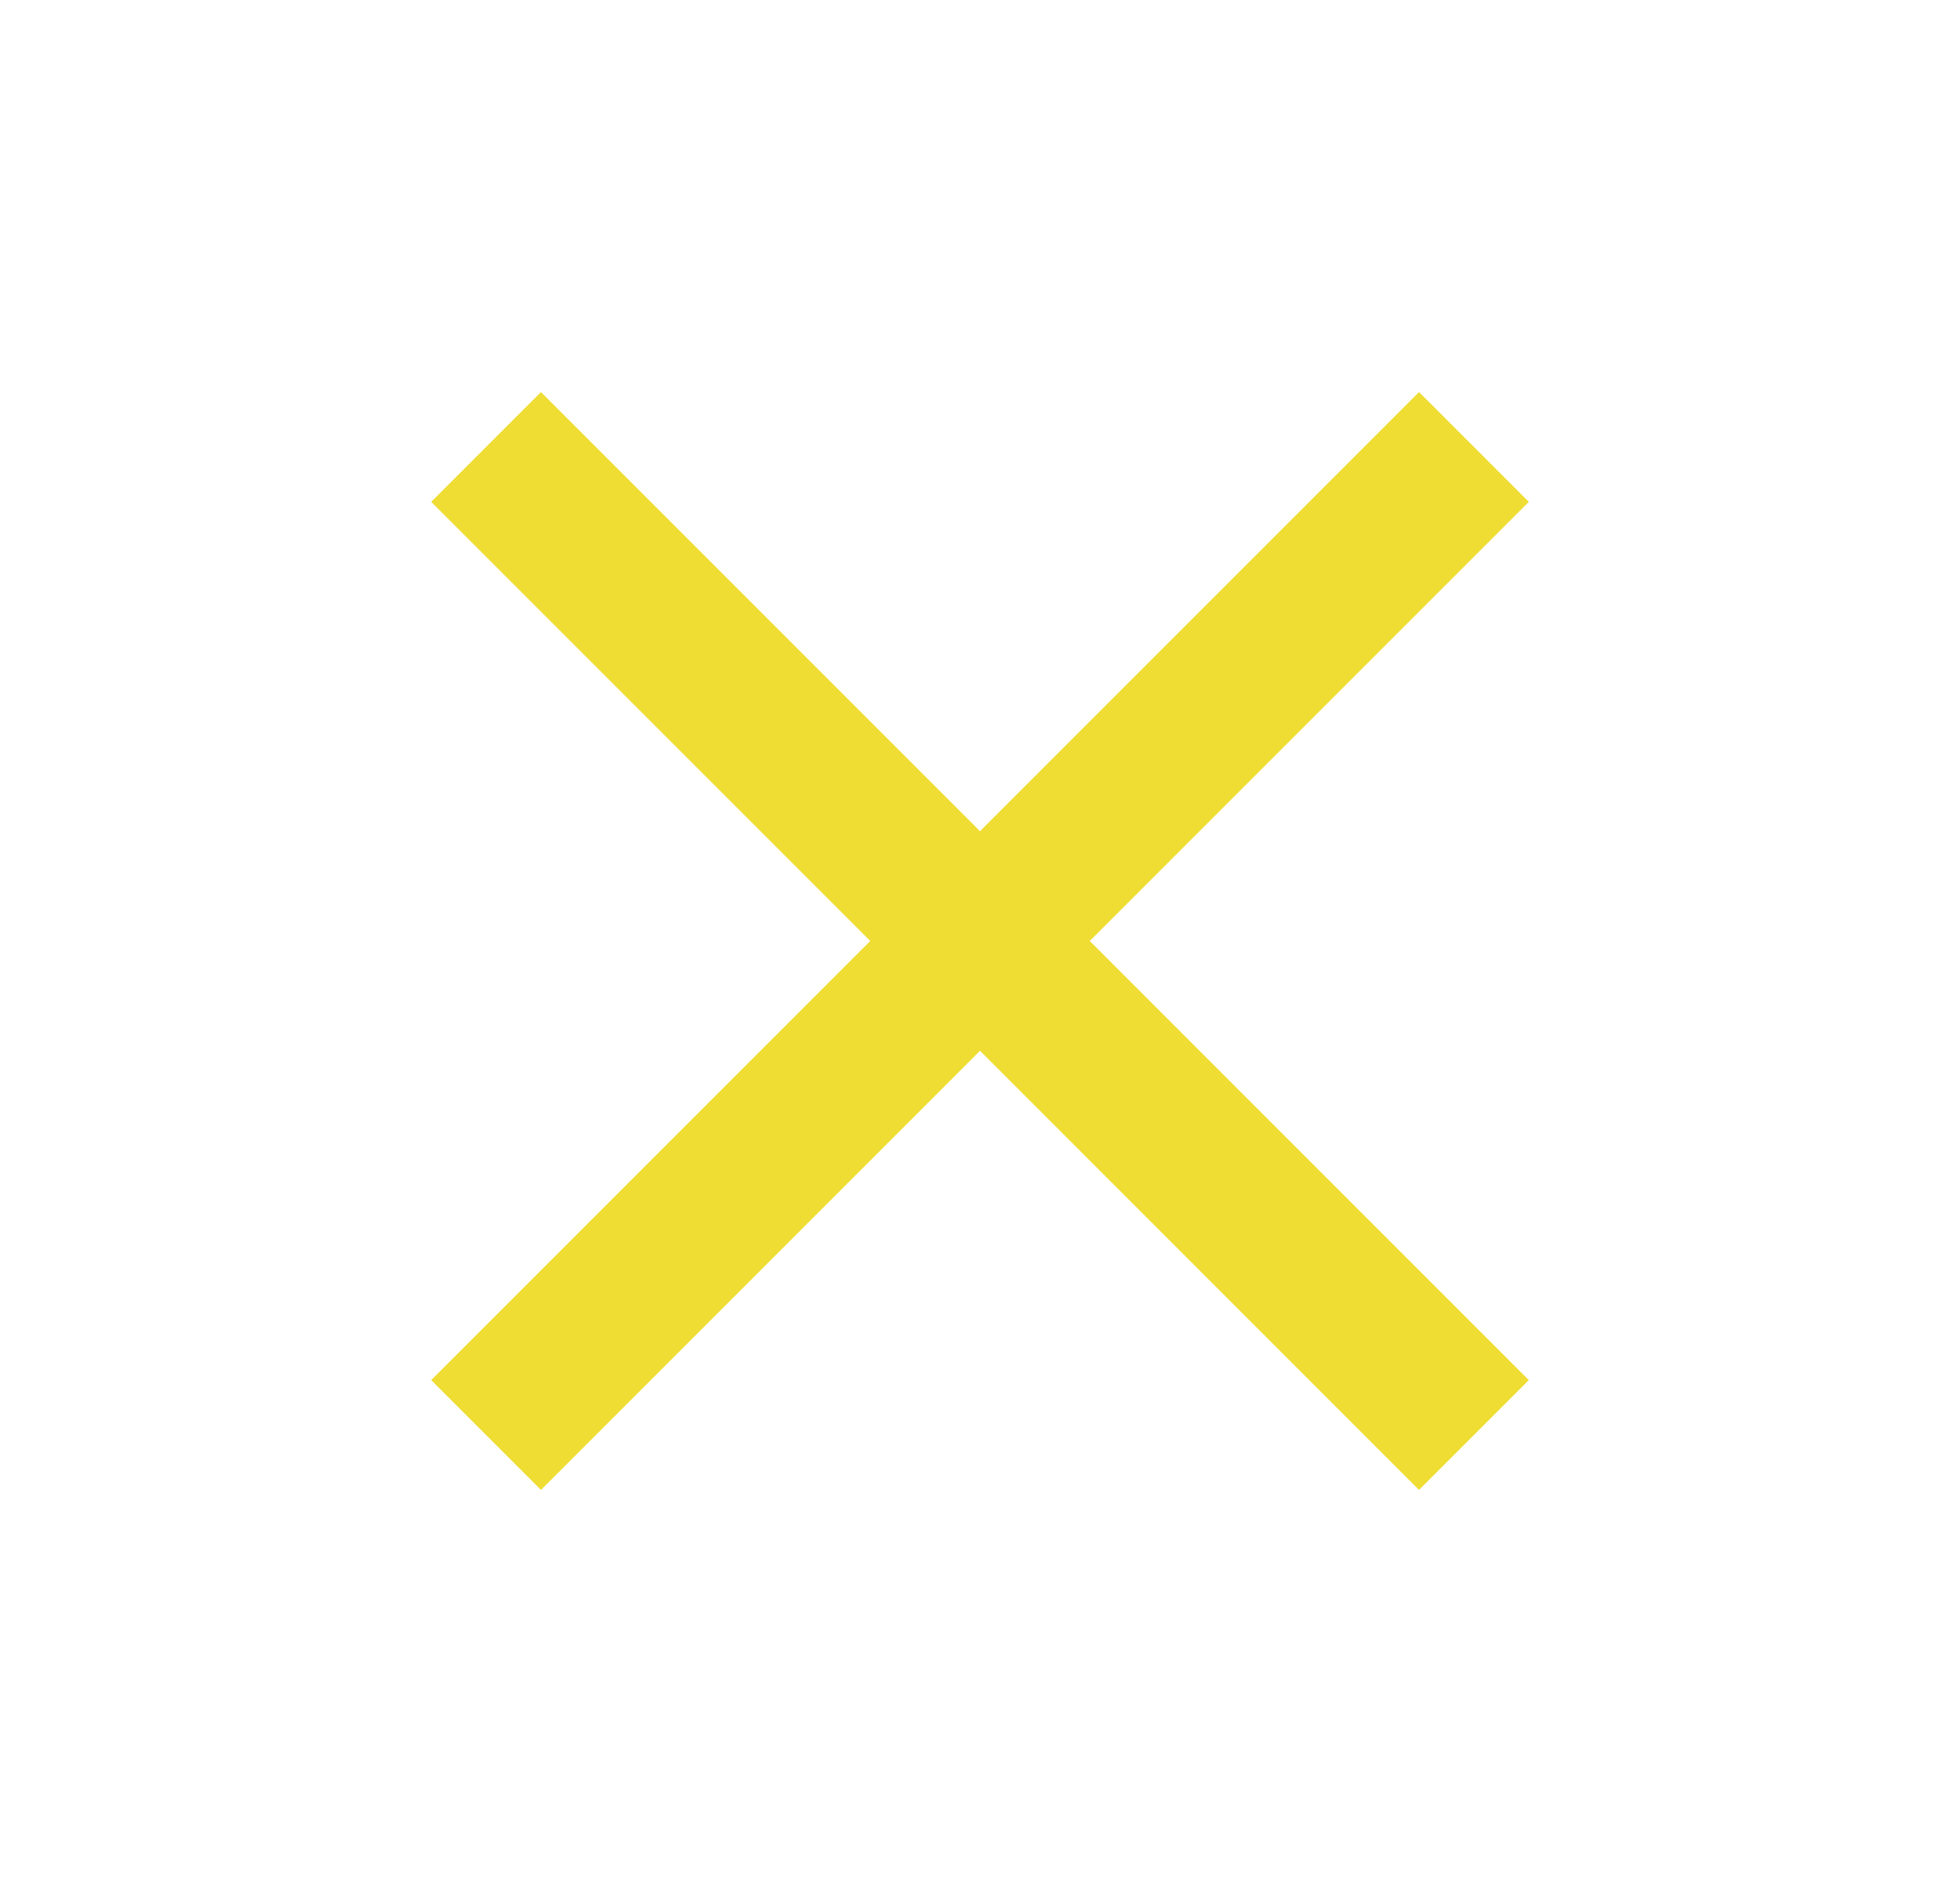
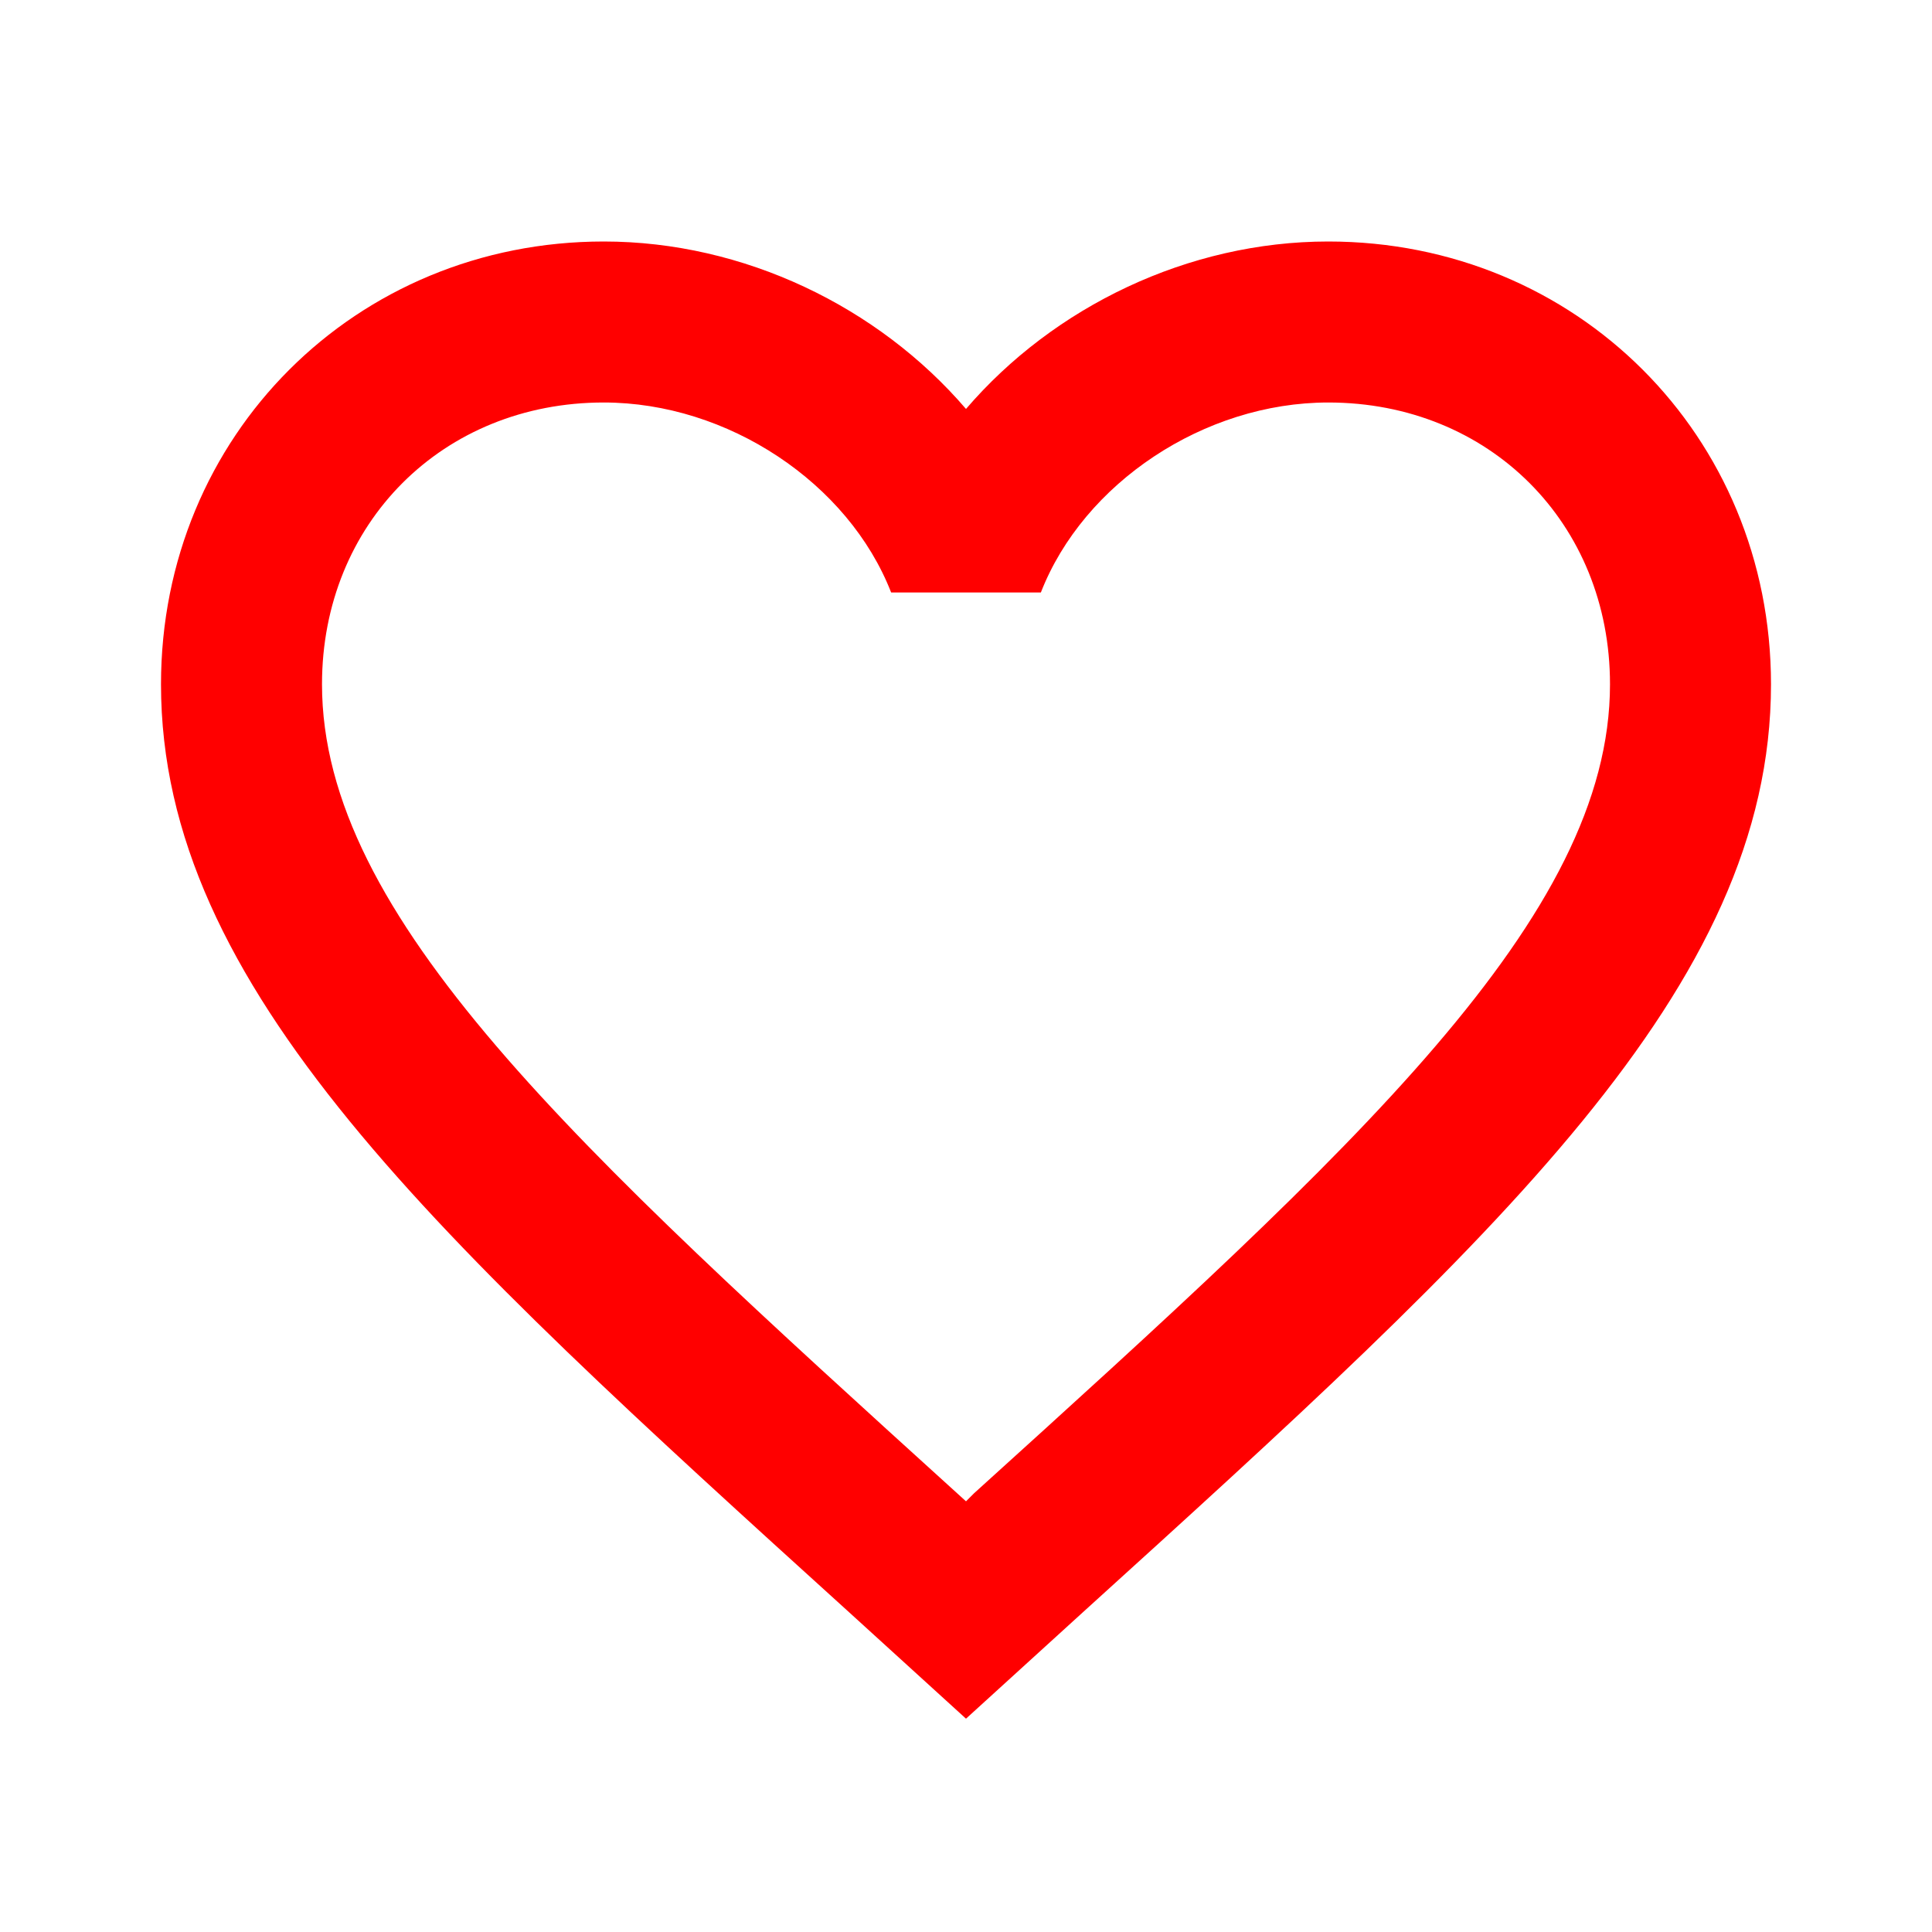
- <svg xmlns="http://www.w3.org/2000/svg" width="25" height="24" viewBox="0 0 25 24" fill="none">
+ <svg xmlns="http://www.w3.org/2000/svg" width="24" height="24" viewBox="0 0 24 24" fill="none">
  <g id="Icons">
-     <mask id="mask0_5_120" style="mask-type:alpha" maskUnits="userSpaceOnUse" x="0" y="0" width="25" height="24">
-       <rect id="Bounding box" x="0.5" width="24" height="24" fill="#D9D9D9" />
-     </mask>
-     <g mask="url(#mask0_5_120)">
-       <path id="close" d="M6.9 19L5.5 17.6L11.1 12L5.5 6.4L6.9 5L12.5 10.6L18.1 5L19.5 6.4L13.9 12L19.5 17.6L18.1 19L12.5 13.4L6.9 19Z" fill="#EFDD33" />
-     </g>
+     <path id="Vector" d="M12.1 18.55L12 18.65L11.89 18.55C7.14 14.24 4 11.39 4 8.5C4 6.5 5.5 5 7.5 5C9.04 5 10.54 6 11.07 7.36H12.93C13.46 6 14.96 5 16.5 5C18.5 5 20 6.5 20 8.5C20 11.39 16.86 14.24 12.1 18.55ZM16.5 3C14.76 3 13.09 3.81 12 5.08C10.91 3.81 9.24 3 7.5 3C4.42 3 2 5.41 2 8.5C2 12.27 5.4 15.36 10.55 20.03L12 21.35L13.45 20.03C18.6 15.36 22 12.27 22 8.5C22 5.41 19.58 3 16.5 3Z" fill="red" />
  </g>
</svg>
